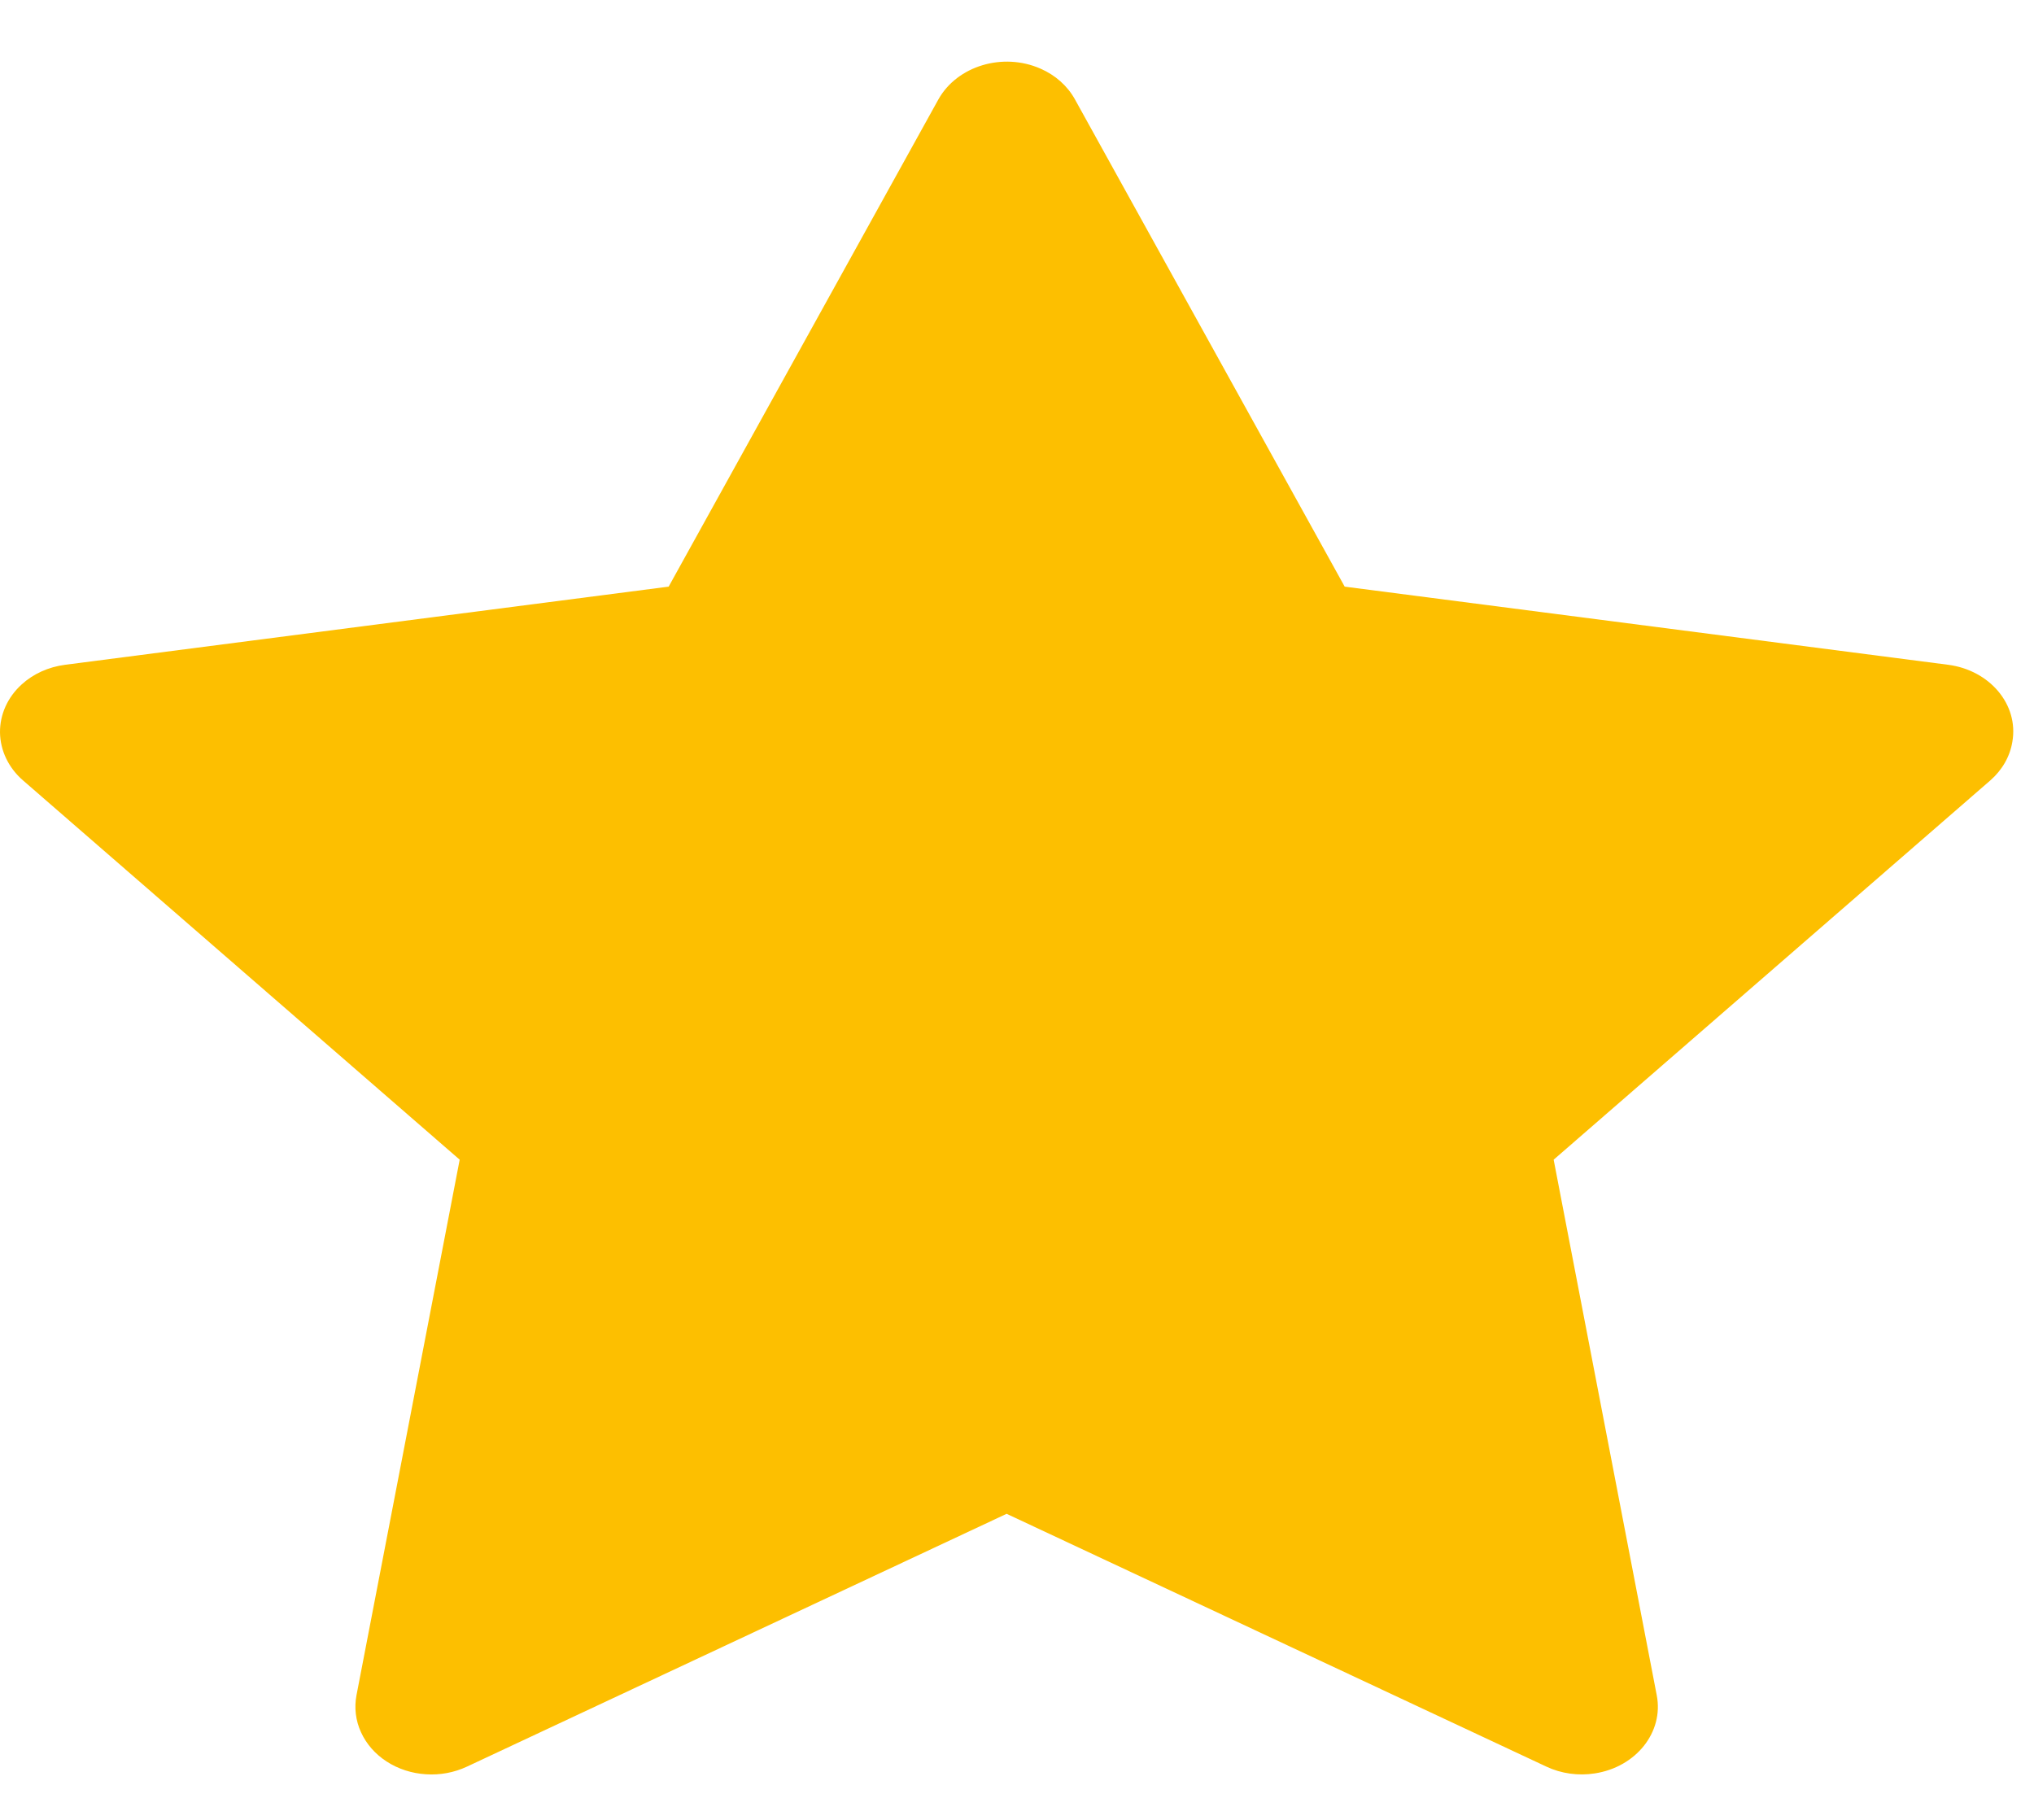
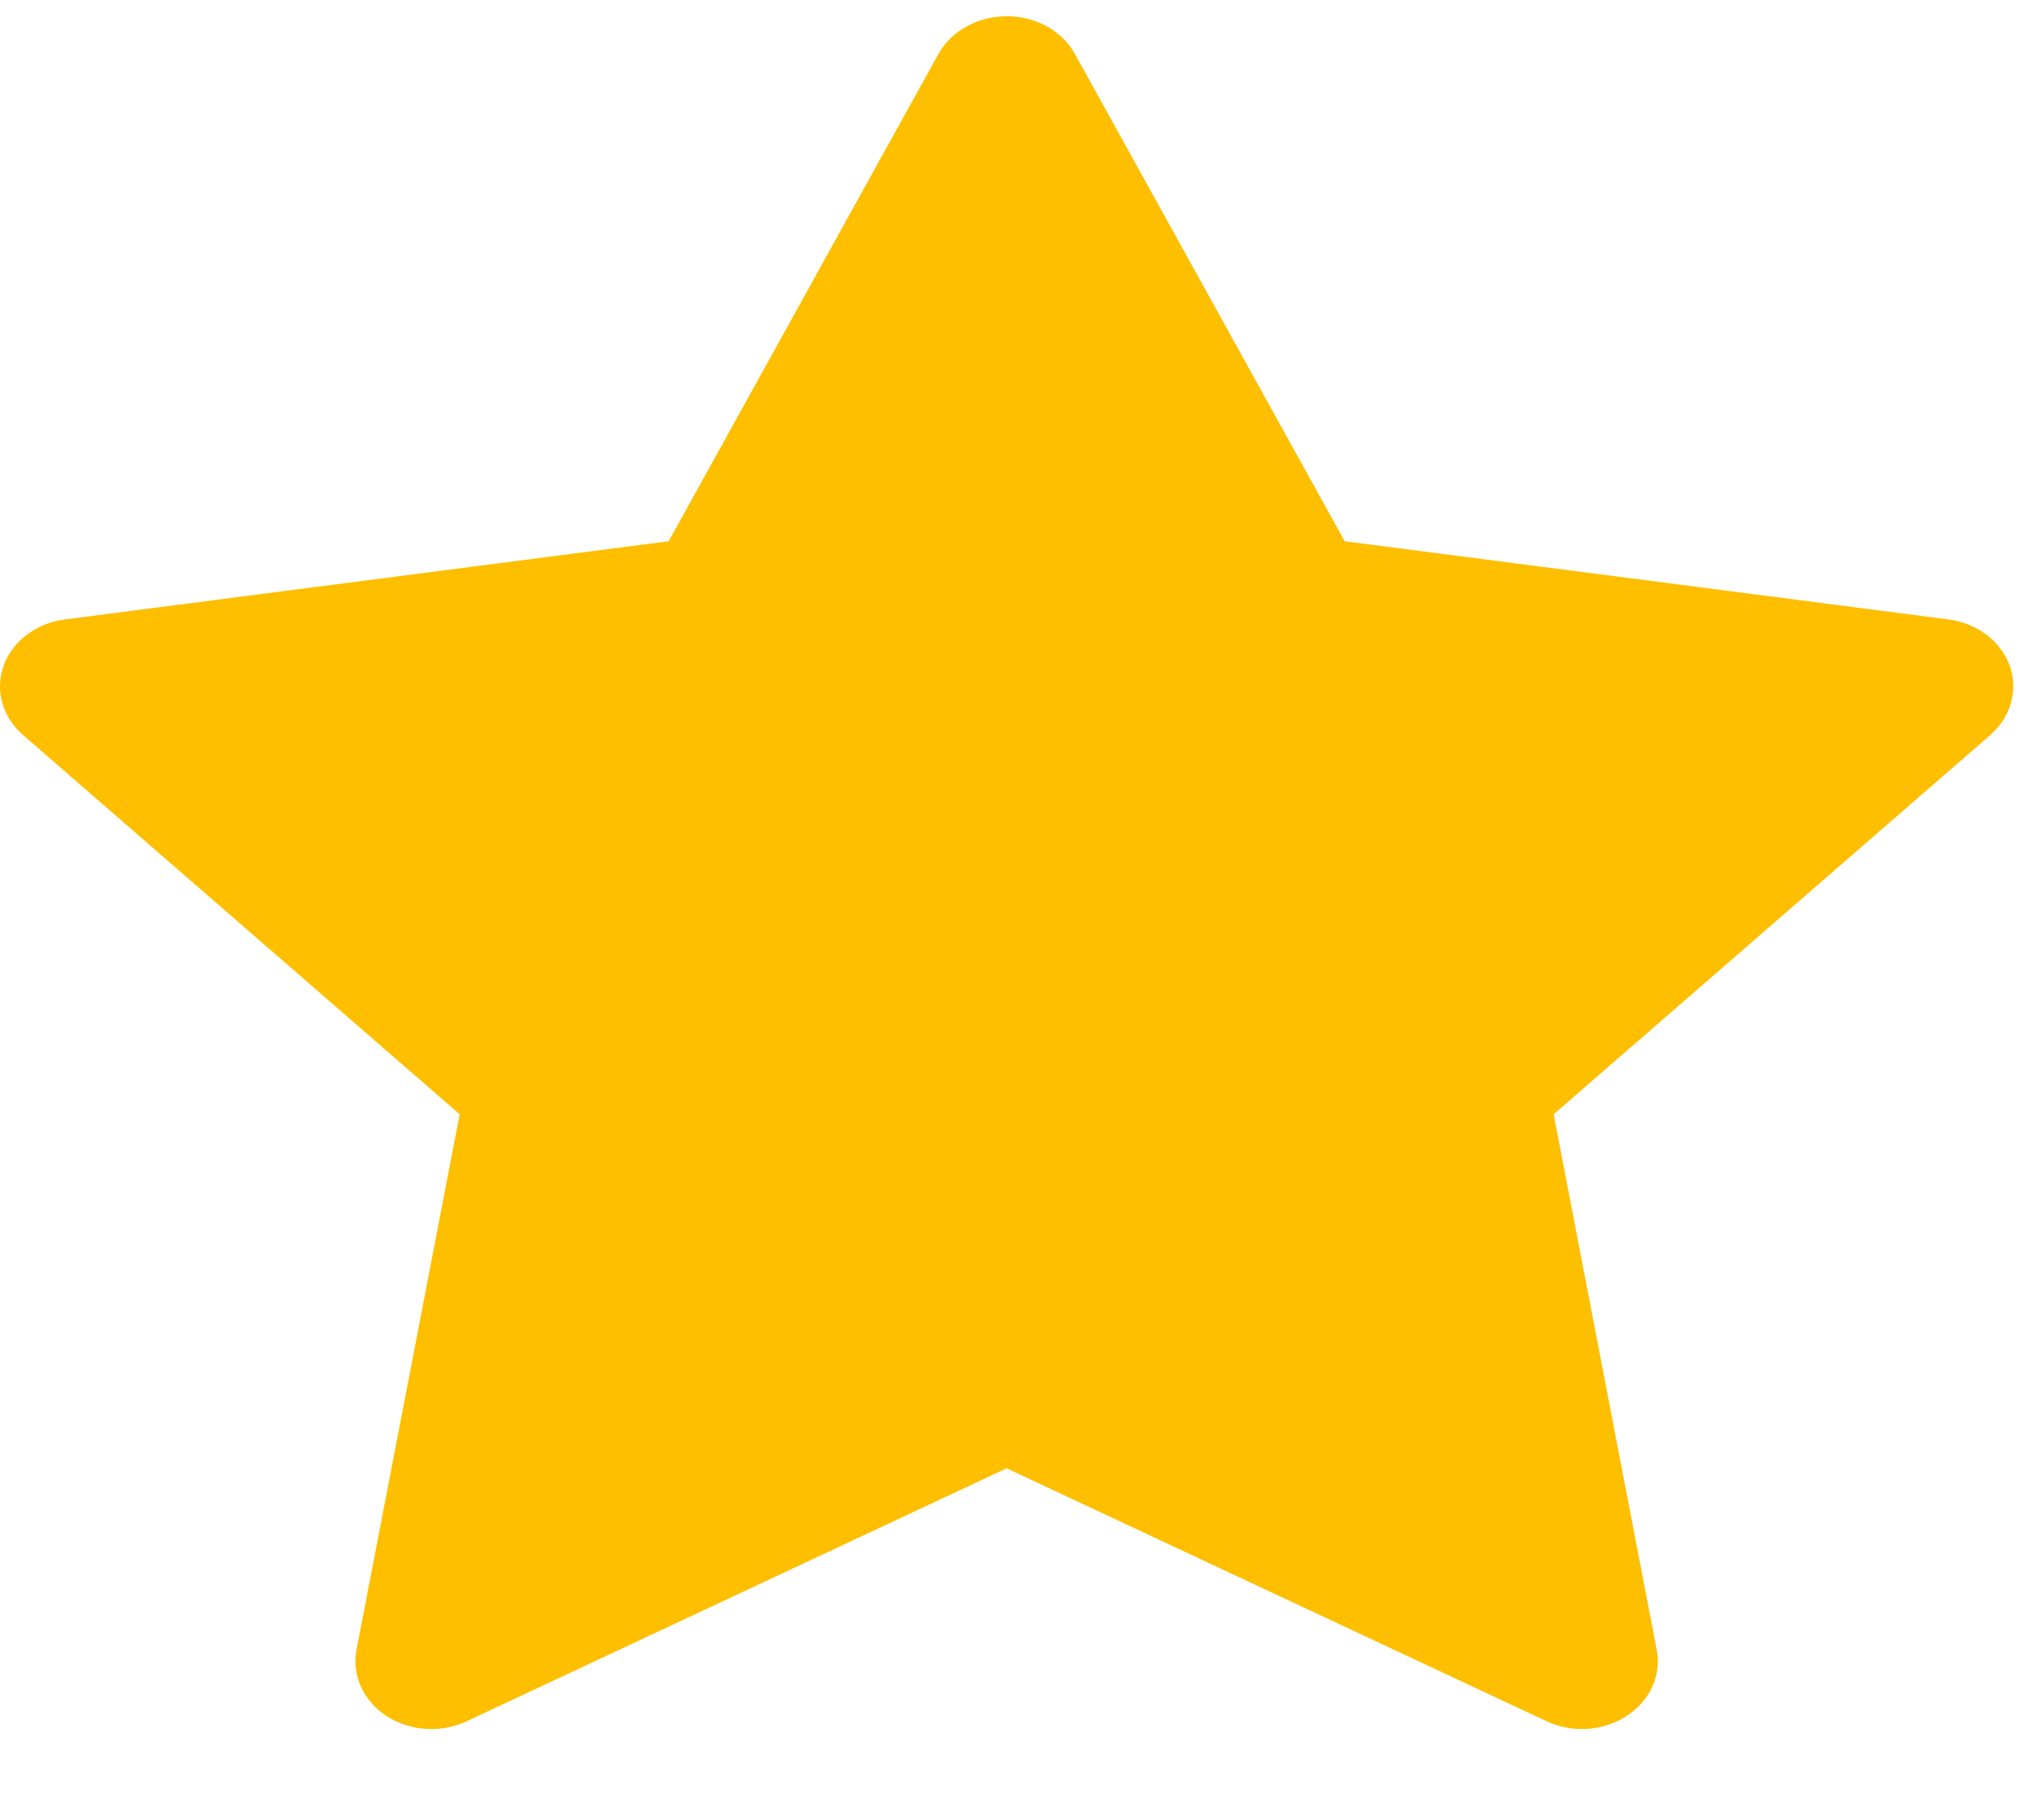
<svg xmlns="http://www.w3.org/2000/svg" width="19" height="17" viewBox="0 0 19 17" fill="none">
-   <path d="M18.199 6.21L12.561 5.48L10.041 0.928C9.972 0.803 9.859 0.702 9.719 0.641C9.368 0.487 8.942 0.615 8.766 0.928L6.246 5.48L0.608 6.21C0.453 6.23 0.31 6.295 0.202 6.394C0.07 6.514 -0.002 6.676 6.24985e-05 6.844C0.003 7.012 0.08 7.173 0.215 7.29L4.294 10.833L3.33 15.836C3.308 15.952 3.322 16.072 3.372 16.181C3.422 16.291 3.505 16.386 3.612 16.455C3.72 16.525 3.847 16.566 3.979 16.574C4.111 16.583 4.243 16.558 4.361 16.503L9.403 14.141L14.446 16.503C14.584 16.568 14.744 16.59 14.897 16.566C15.283 16.507 15.543 16.18 15.476 15.836L14.513 10.833L18.592 7.29C18.703 7.193 18.776 7.066 18.798 6.928C18.858 6.582 18.587 6.261 18.199 6.21Z" fill="#FDBF00" />
+   <path d="M18.199 5.786L12.561 5.056L10.041 0.504C9.972 0.379 9.859 0.278 9.719 0.217C9.368 0.063 8.942 0.191 8.766 0.504L6.246 5.056L0.608 5.786C0.453 5.805 0.31 5.871 0.202 5.97C0.07 6.09 -0.002 6.252 6.24985e-05 6.42C0.003 6.588 0.08 6.748 0.215 6.866L4.294 10.409L3.33 15.412C3.308 15.528 3.322 15.648 3.372 15.757C3.422 15.867 3.505 15.962 3.612 16.031C3.72 16.1 3.847 16.142 3.979 16.15C4.111 16.158 4.243 16.134 4.361 16.078L9.403 13.716L14.446 16.078C14.584 16.144 14.744 16.166 14.897 16.142C15.283 16.082 15.543 15.756 15.476 15.412L14.513 10.409L18.592 6.866C18.703 6.769 18.776 6.642 18.798 6.504C18.858 6.158 18.587 5.837 18.199 5.786Z" fill="#FDBF00" />
</svg>
